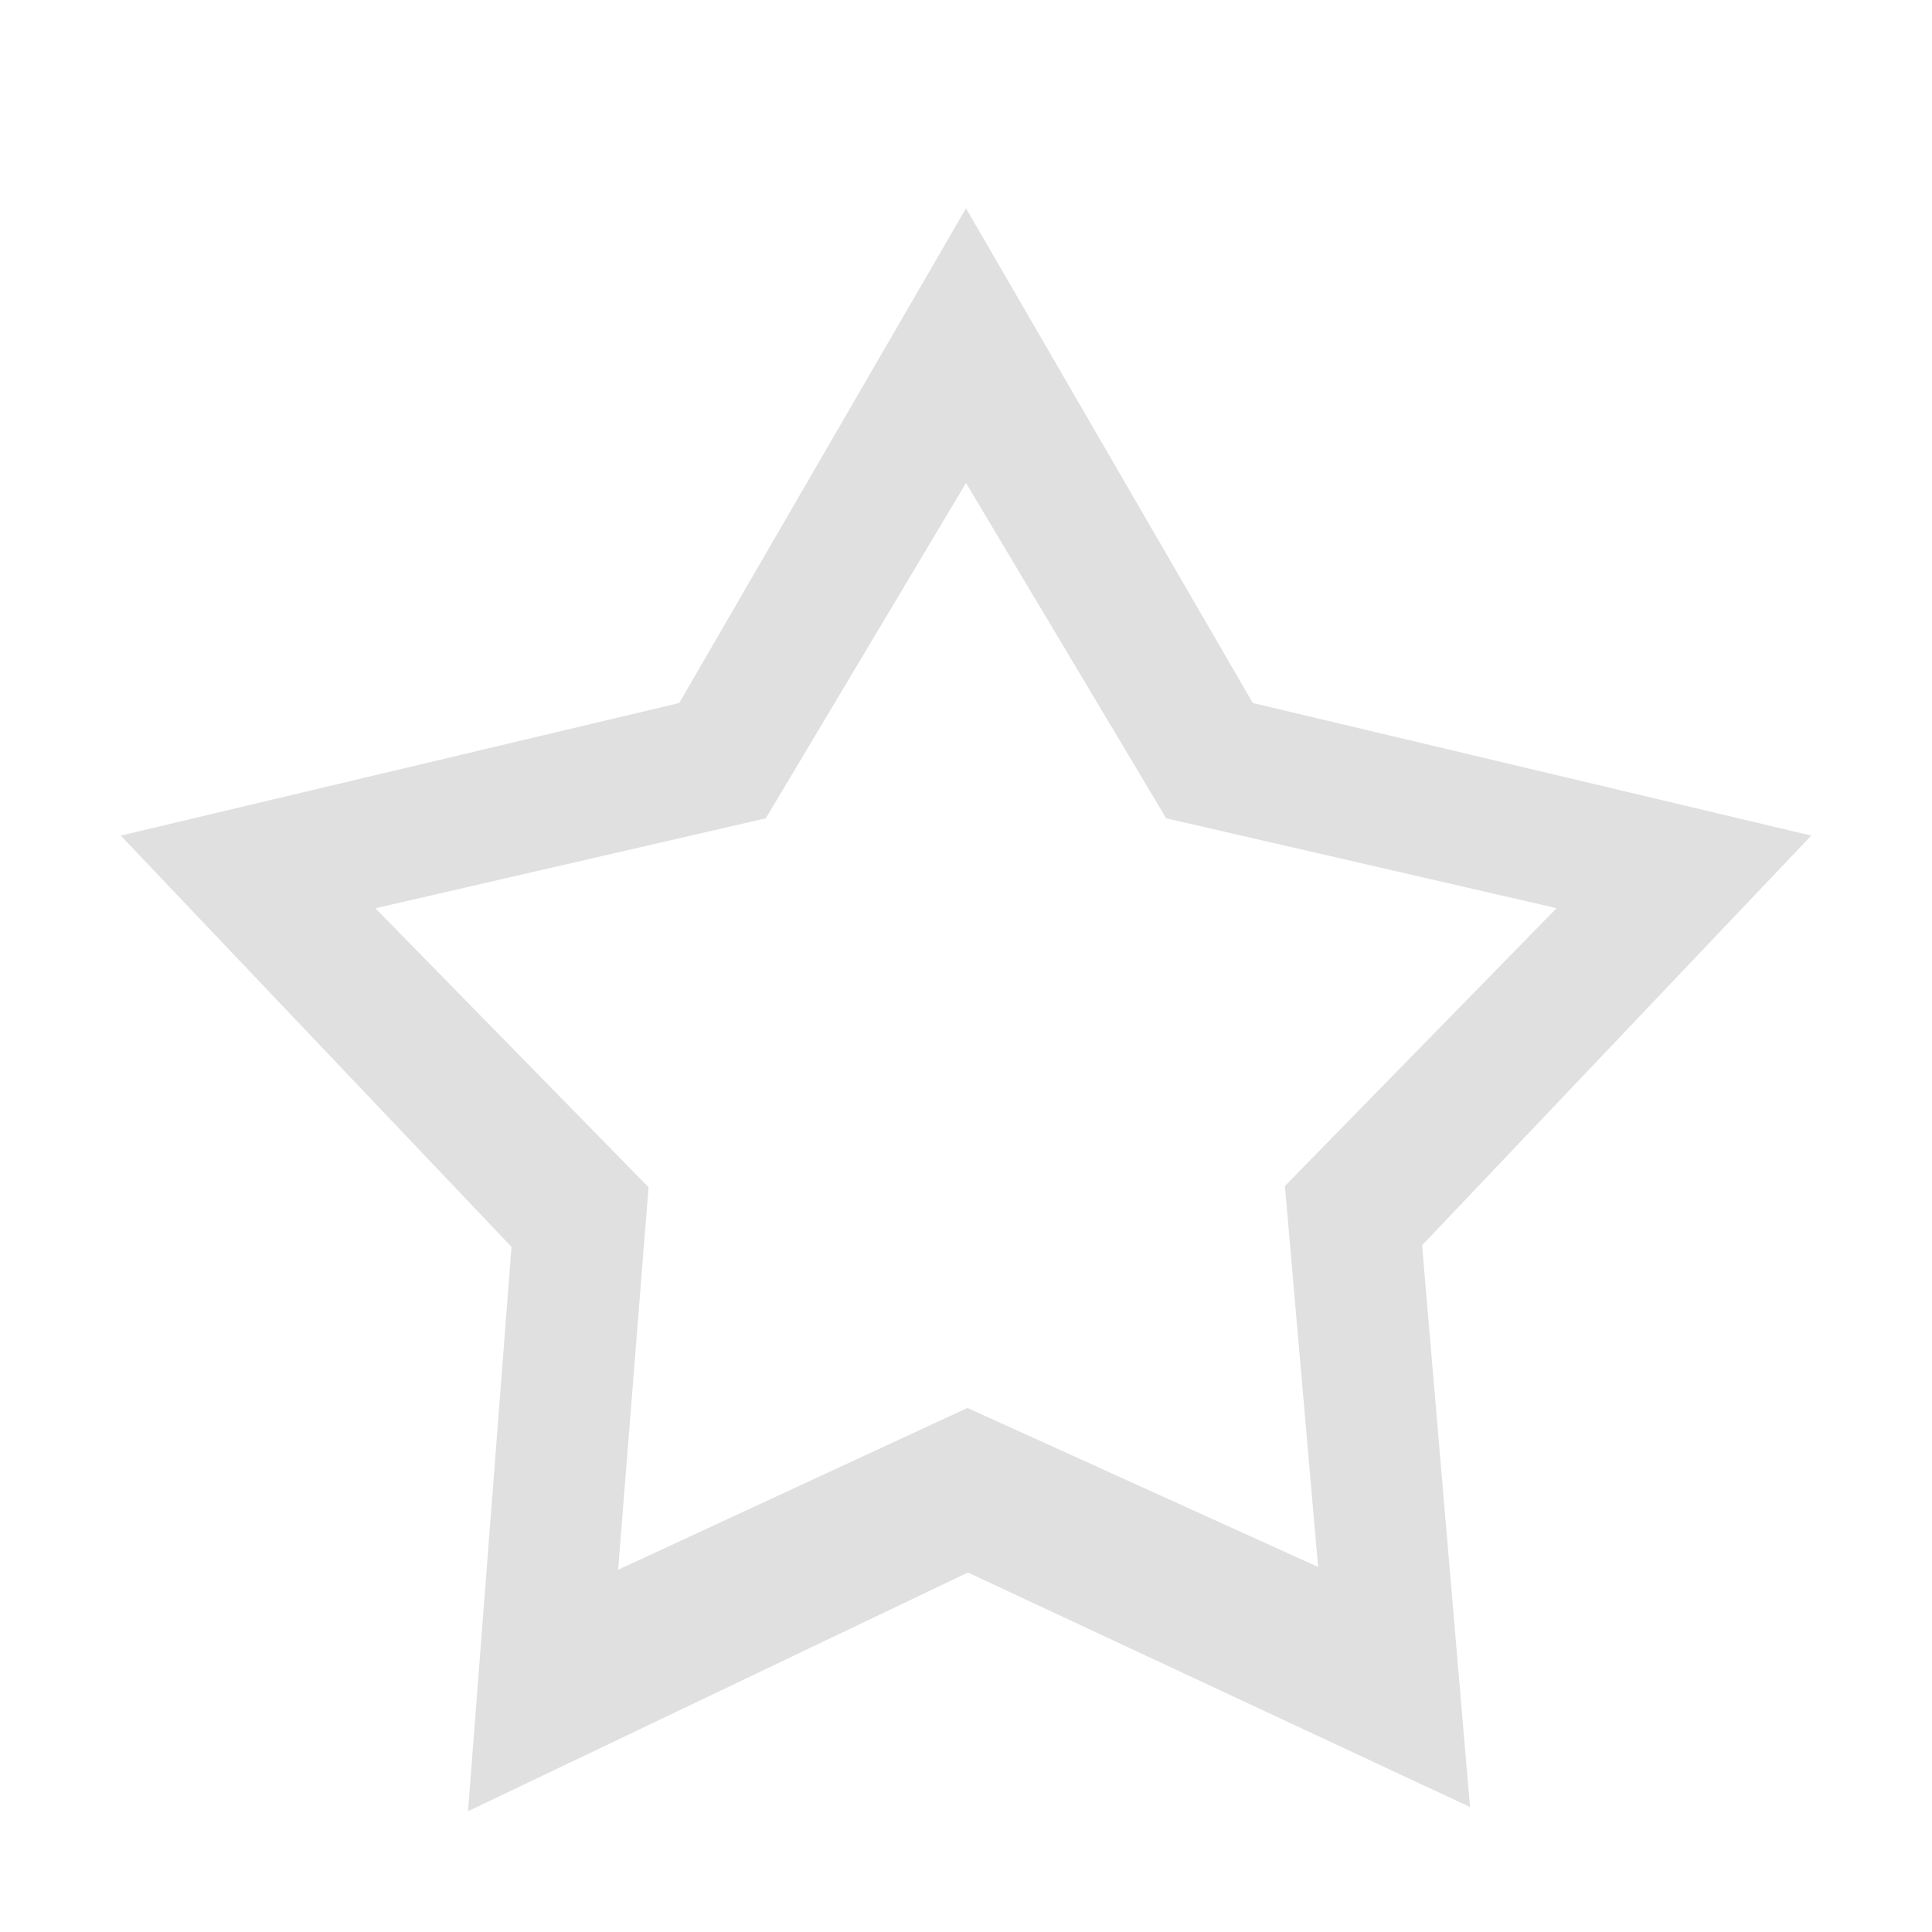
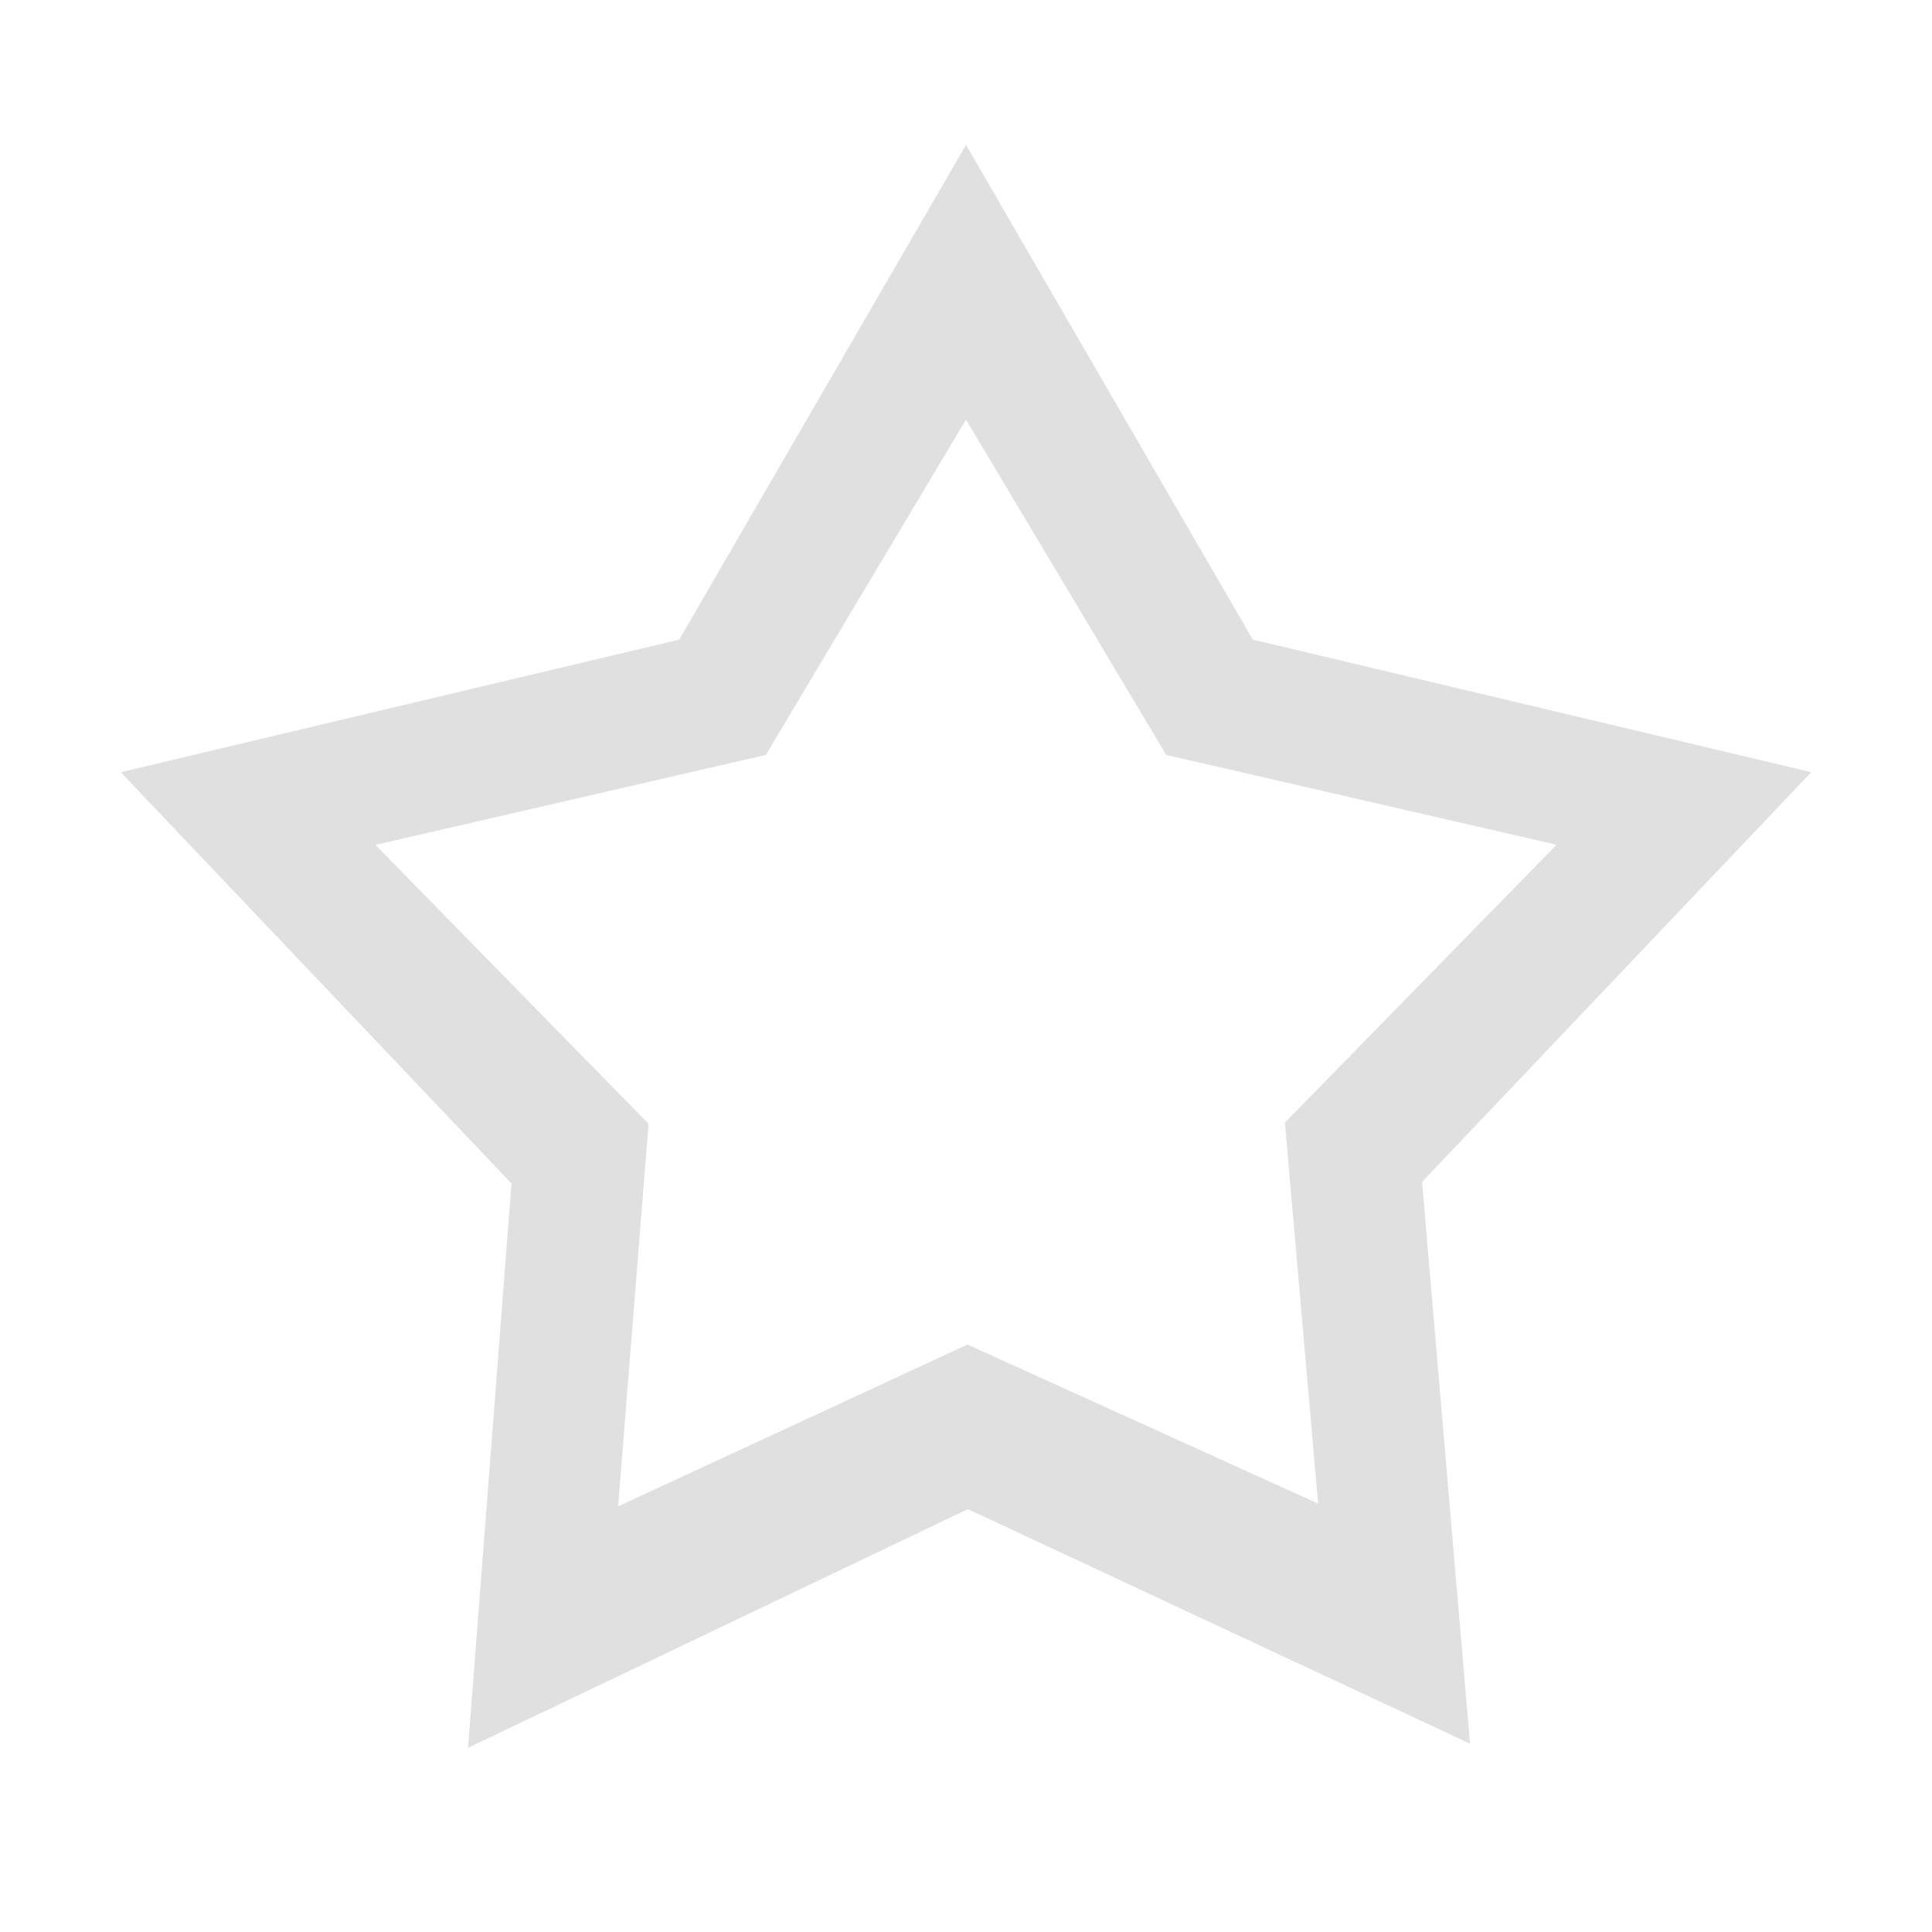
- <svg xmlns="http://www.w3.org/2000/svg" width="16" height="16">
-   <path fill="#e0e0e0" d="M8 1.725 5.625 5.822 1 6.92l3.236 3.406L3.876 15l4.14-1.977 4.158 1.942-.397-4.652L15 6.92l-4.625-1.098L8 1.725zM8 4l1.658 2.777 3.233.744-2.25 2.301.275 3.155-2.904-1.317L5.119 13l.252-3.168-2.262-2.31 3.233-.745L8 4z" />
+ <svg xmlns="http://www.w3.org/2000/svg" width="16" height="16" version="1.1" id="svg1">
+   <defs id="defs1" />
+   <path fill="#e0e0e0" d="M 8,1.2 5.625,5.297 1,6.395 4.236,9.801 3.876,14.475 8.016,12.498 12.174,14.44 11.777,9.788 15,6.395 10.375,5.297 Z m 0,2.275 1.658,2.777 3.233,0.744 -2.25,2.301 0.275,3.155 L 8.012,11.135 5.119,12.475 5.371,9.307 3.109,6.997 6.342,6.252 Z" id="path1" />
</svg>
